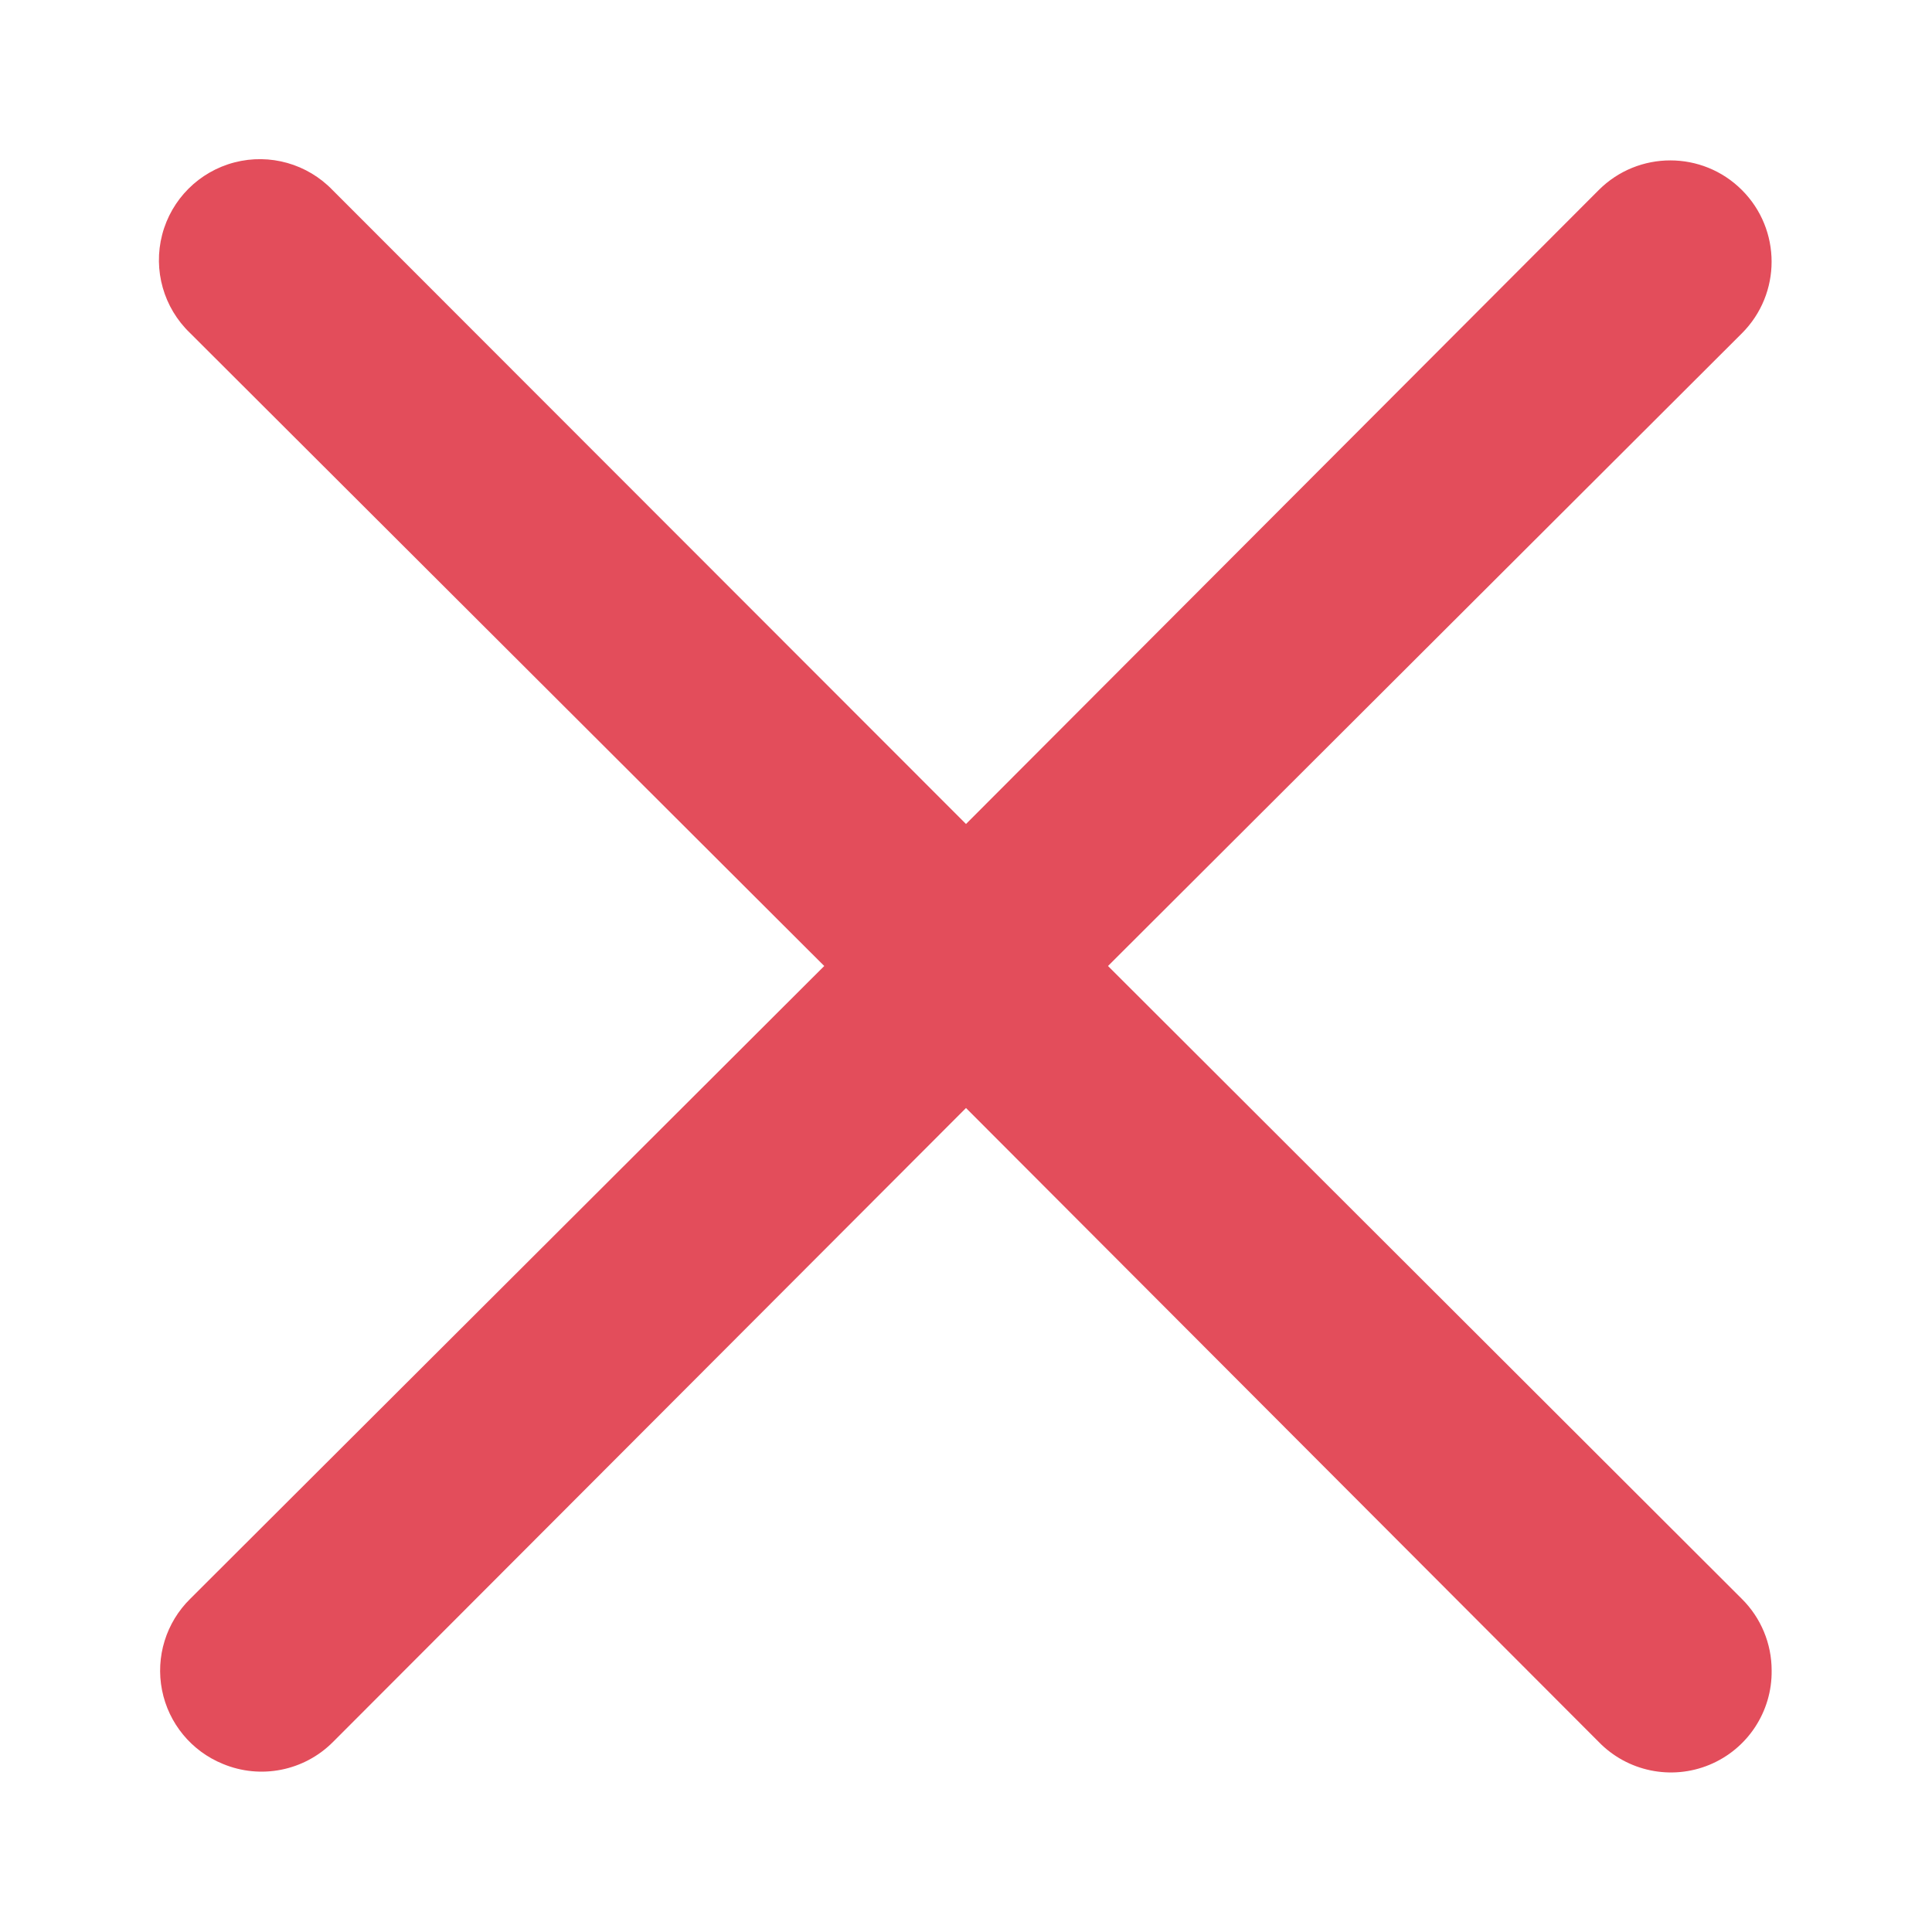
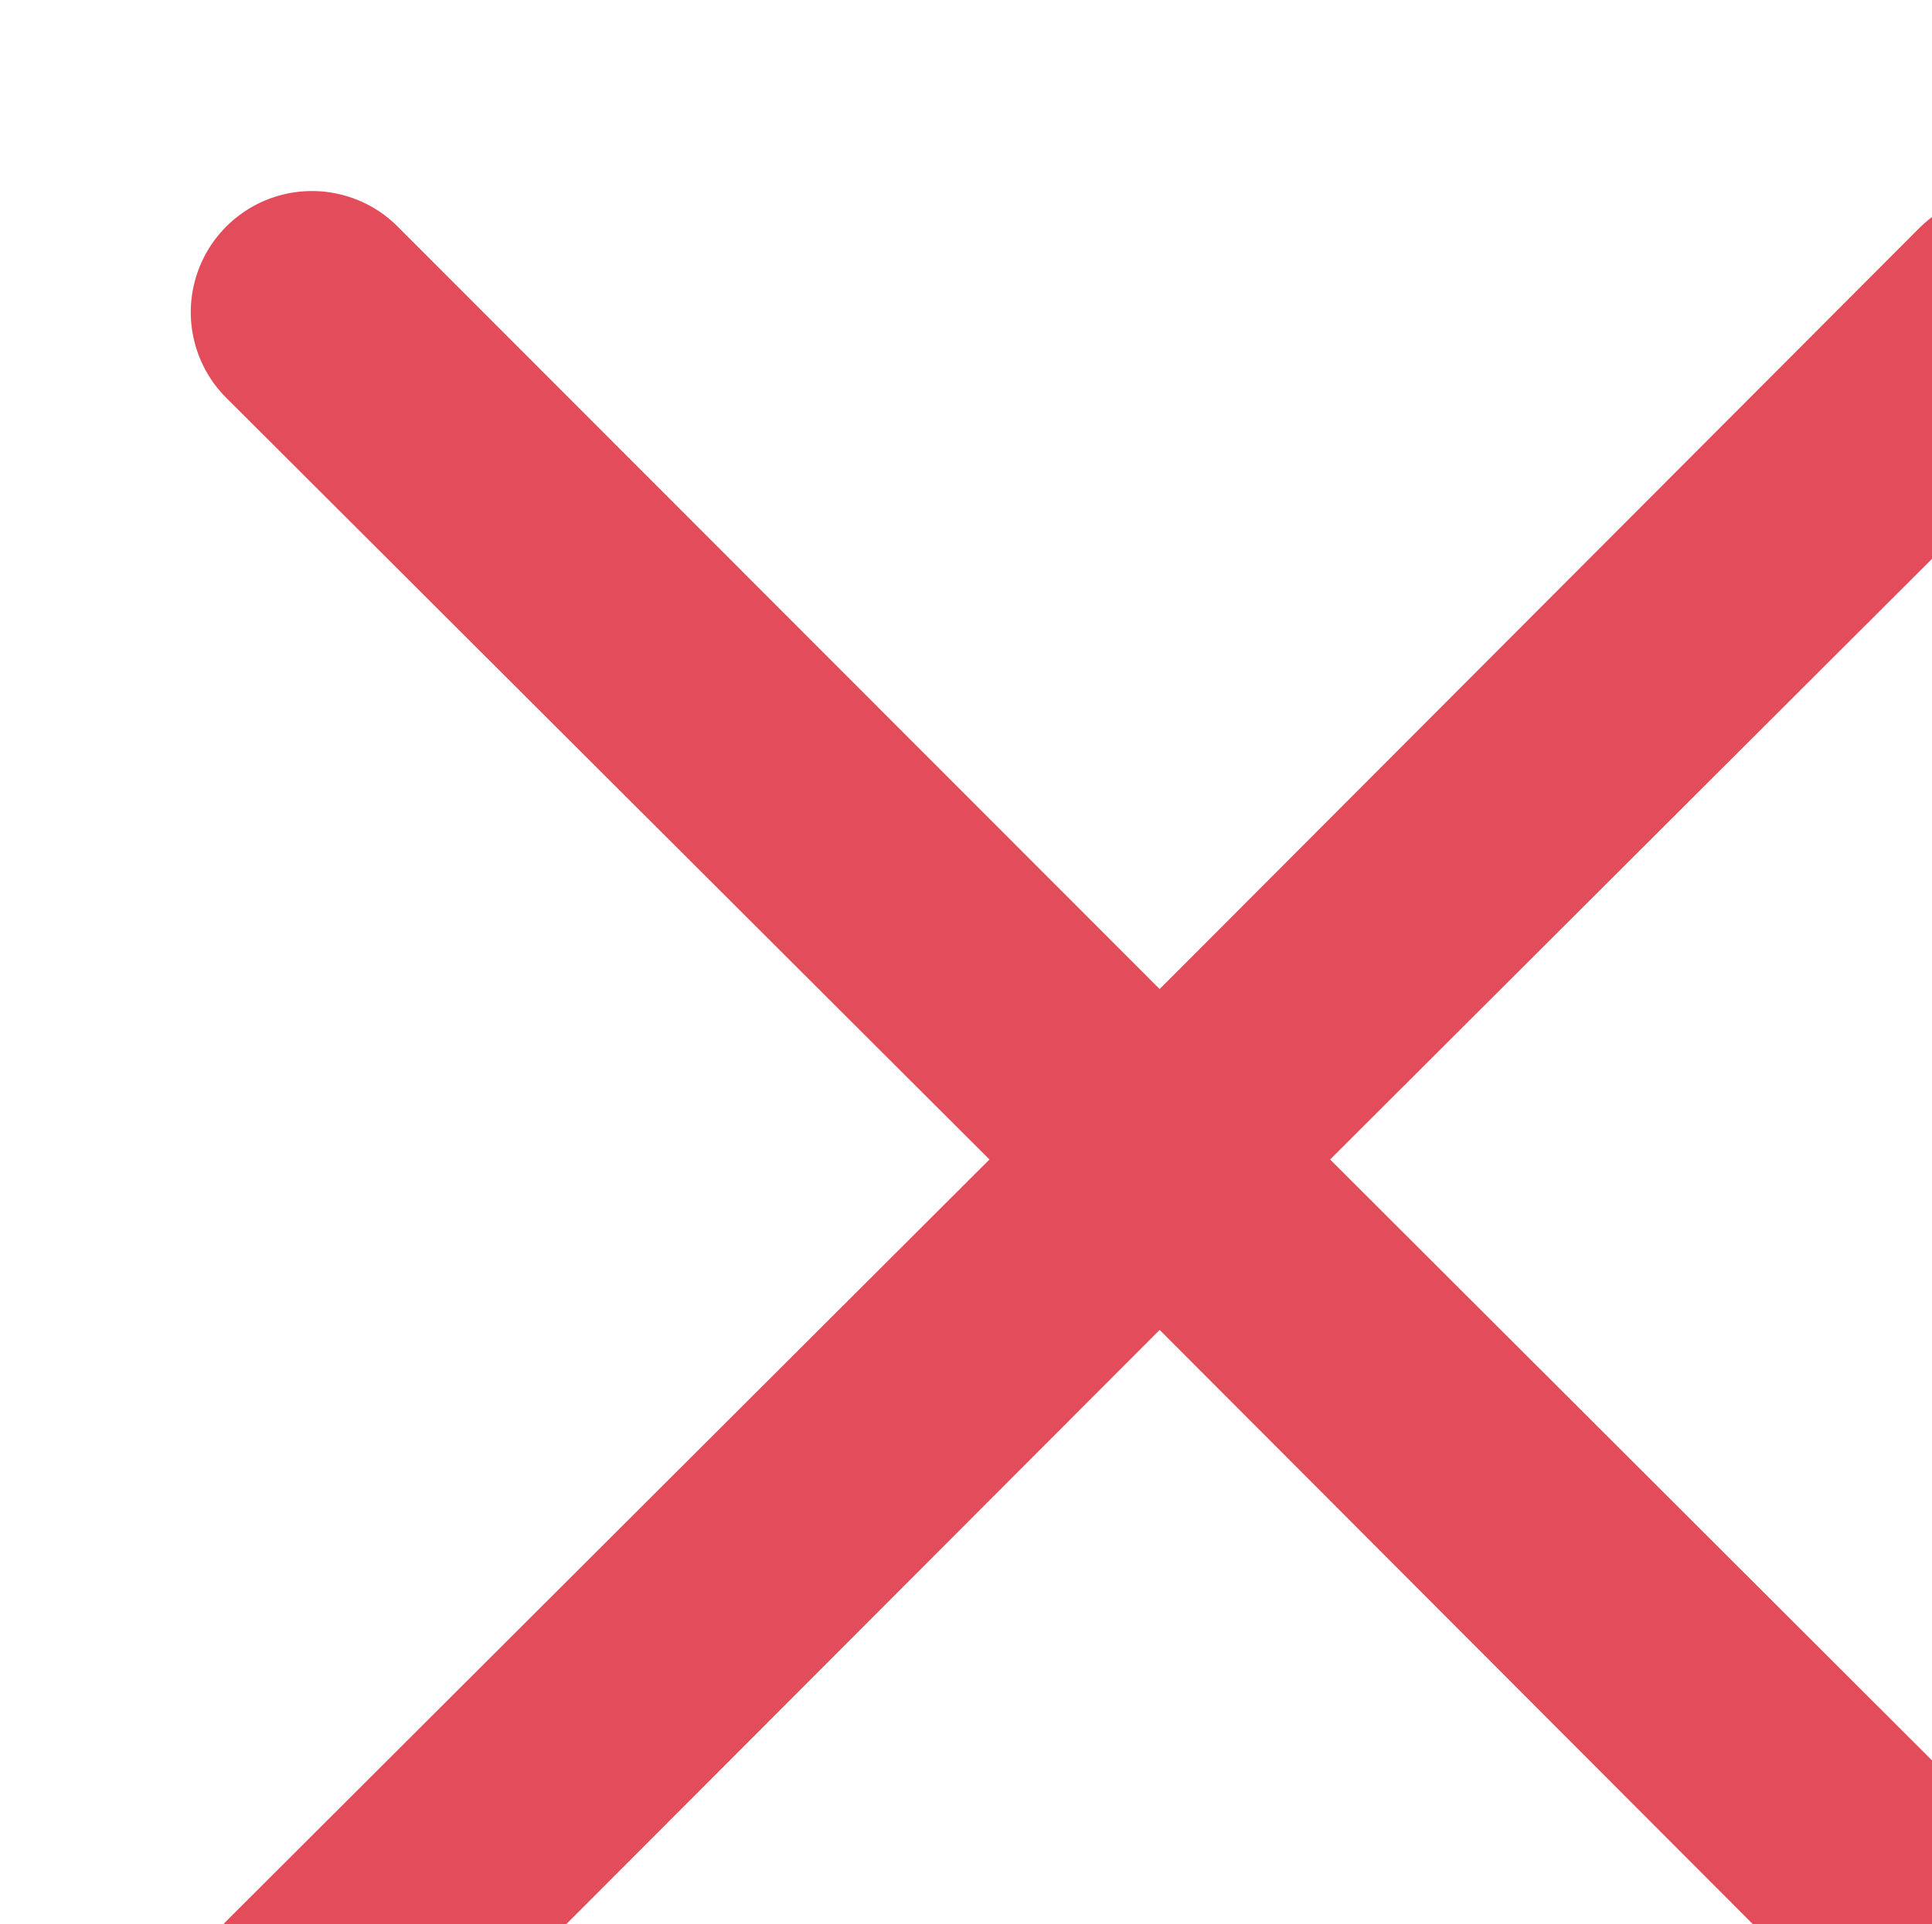
- <svg xmlns="http://www.w3.org/2000/svg" width="8" height="8" fill="none">
+ <svg xmlns="http://www.w3.org/2000/svg" fill="none">
  <path d="m4.588 4 2.625-2.62A.418.418 0 0 0 6.62.787L4 3.412 1.378.788a.418.418 0 1 0-.591.591L3.413 4 .788 6.62a.417.417 0 0 0 .135.684.417.417 0 0 0 .456-.091L4 4.588l2.62 2.625a.417.417 0 0 0 .716-.296.417.417 0 0 0-.123-.296L4.588 4Z" fill="#E34D5B" />
</svg>
